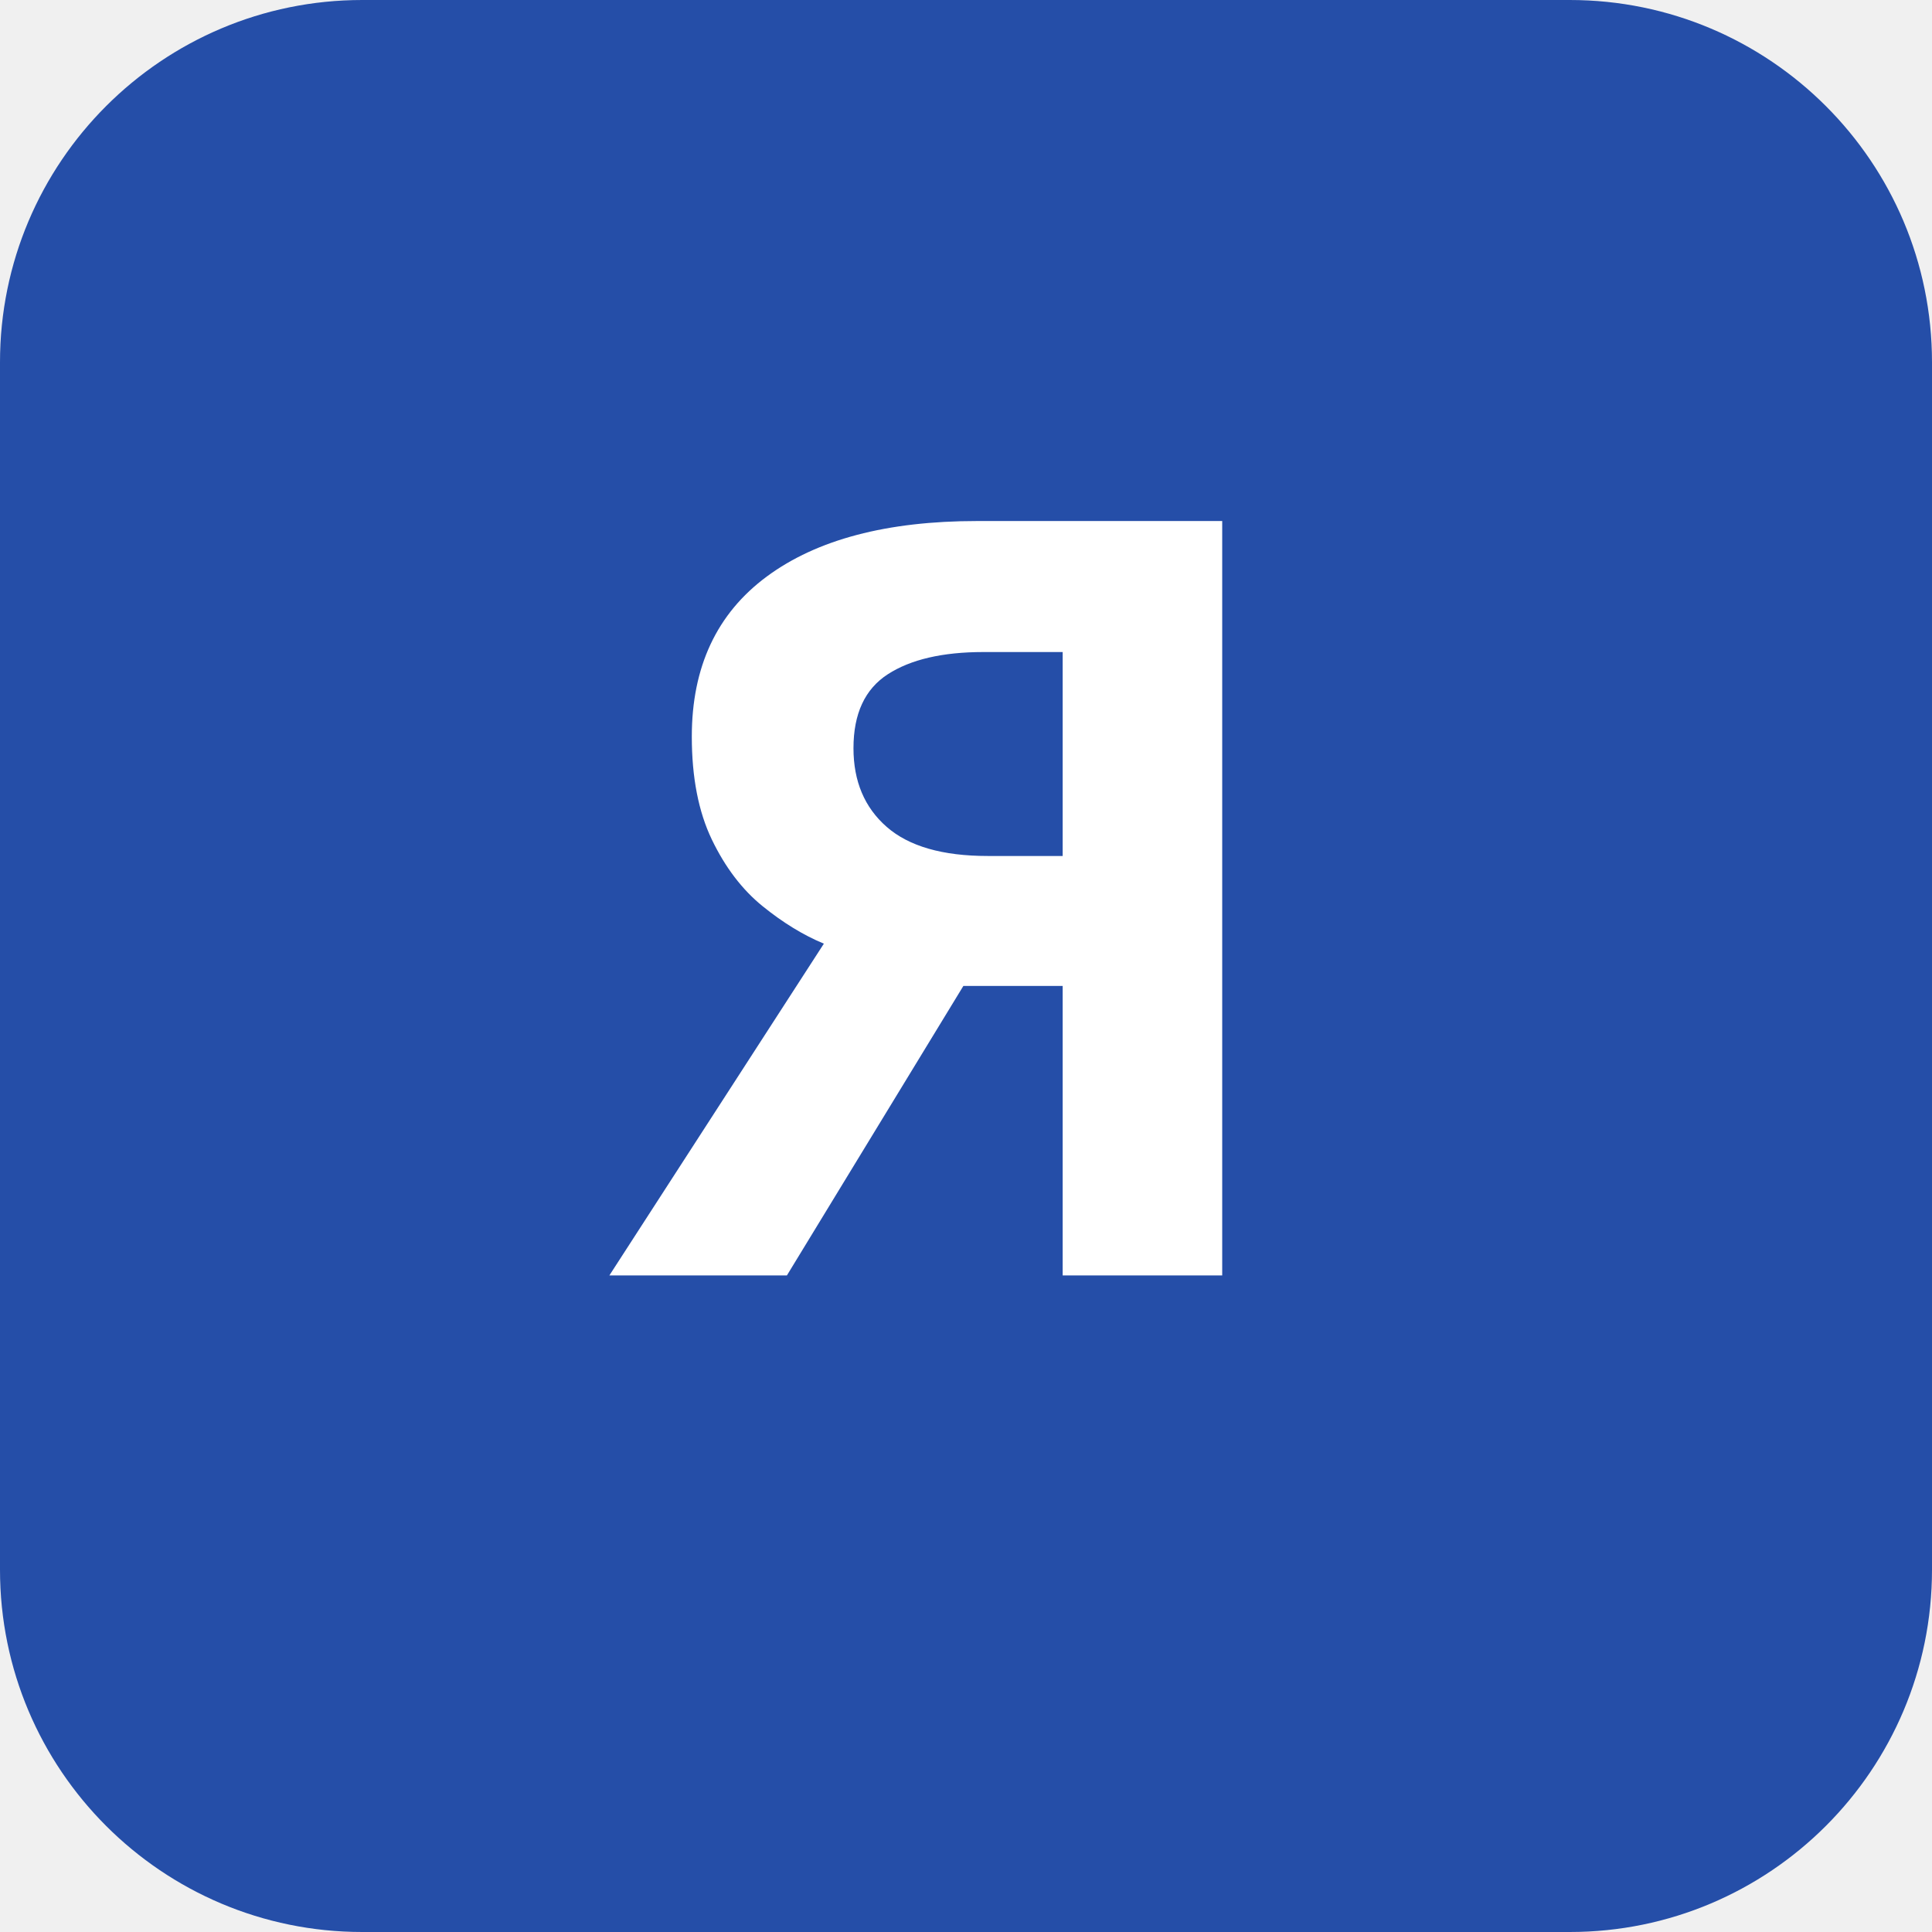
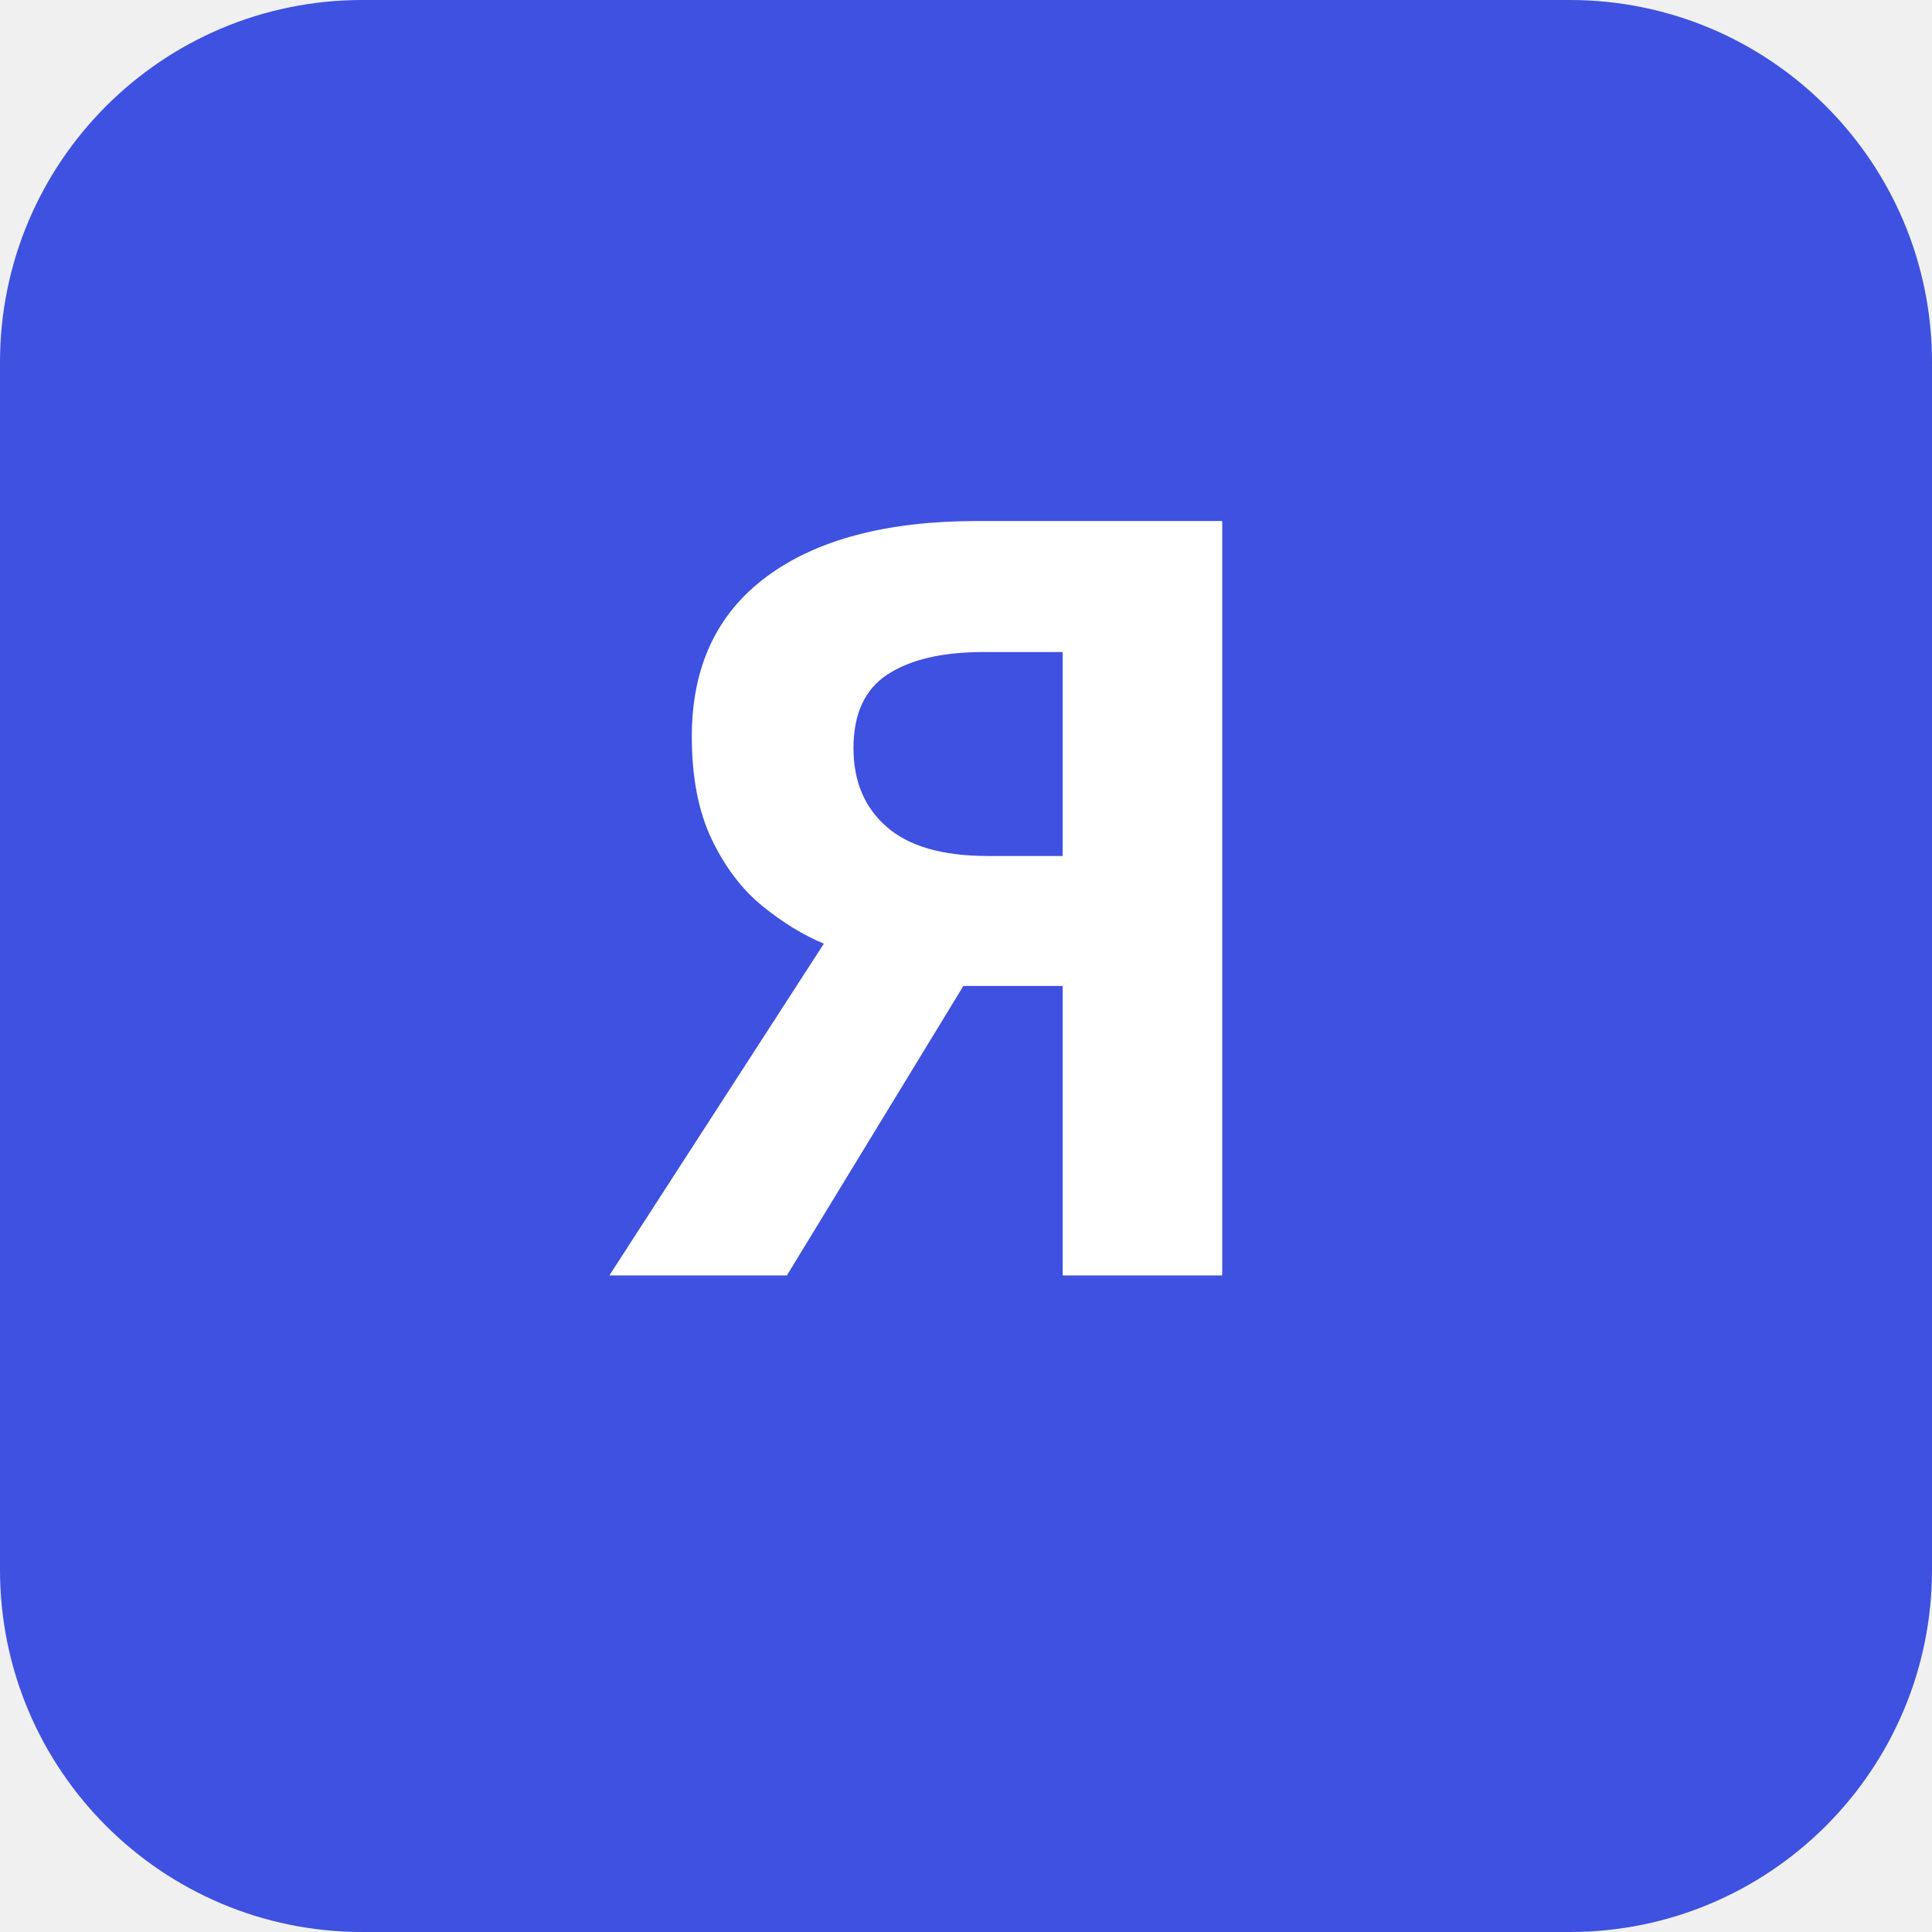
<svg xmlns="http://www.w3.org/2000/svg" viewBox="0 0 512 512">
-   <rect width="512" height="512" rx="96" fill="#254ea8" />
+   <rect width="512" height="512" rx="96" fill="#3f51e0" />
  <text x="256" y="338" font-family="system-ui,sans-serif" font-size="280" font-weight="700" text-anchor="middle" fill="#fff">Я</text>
</svg>
